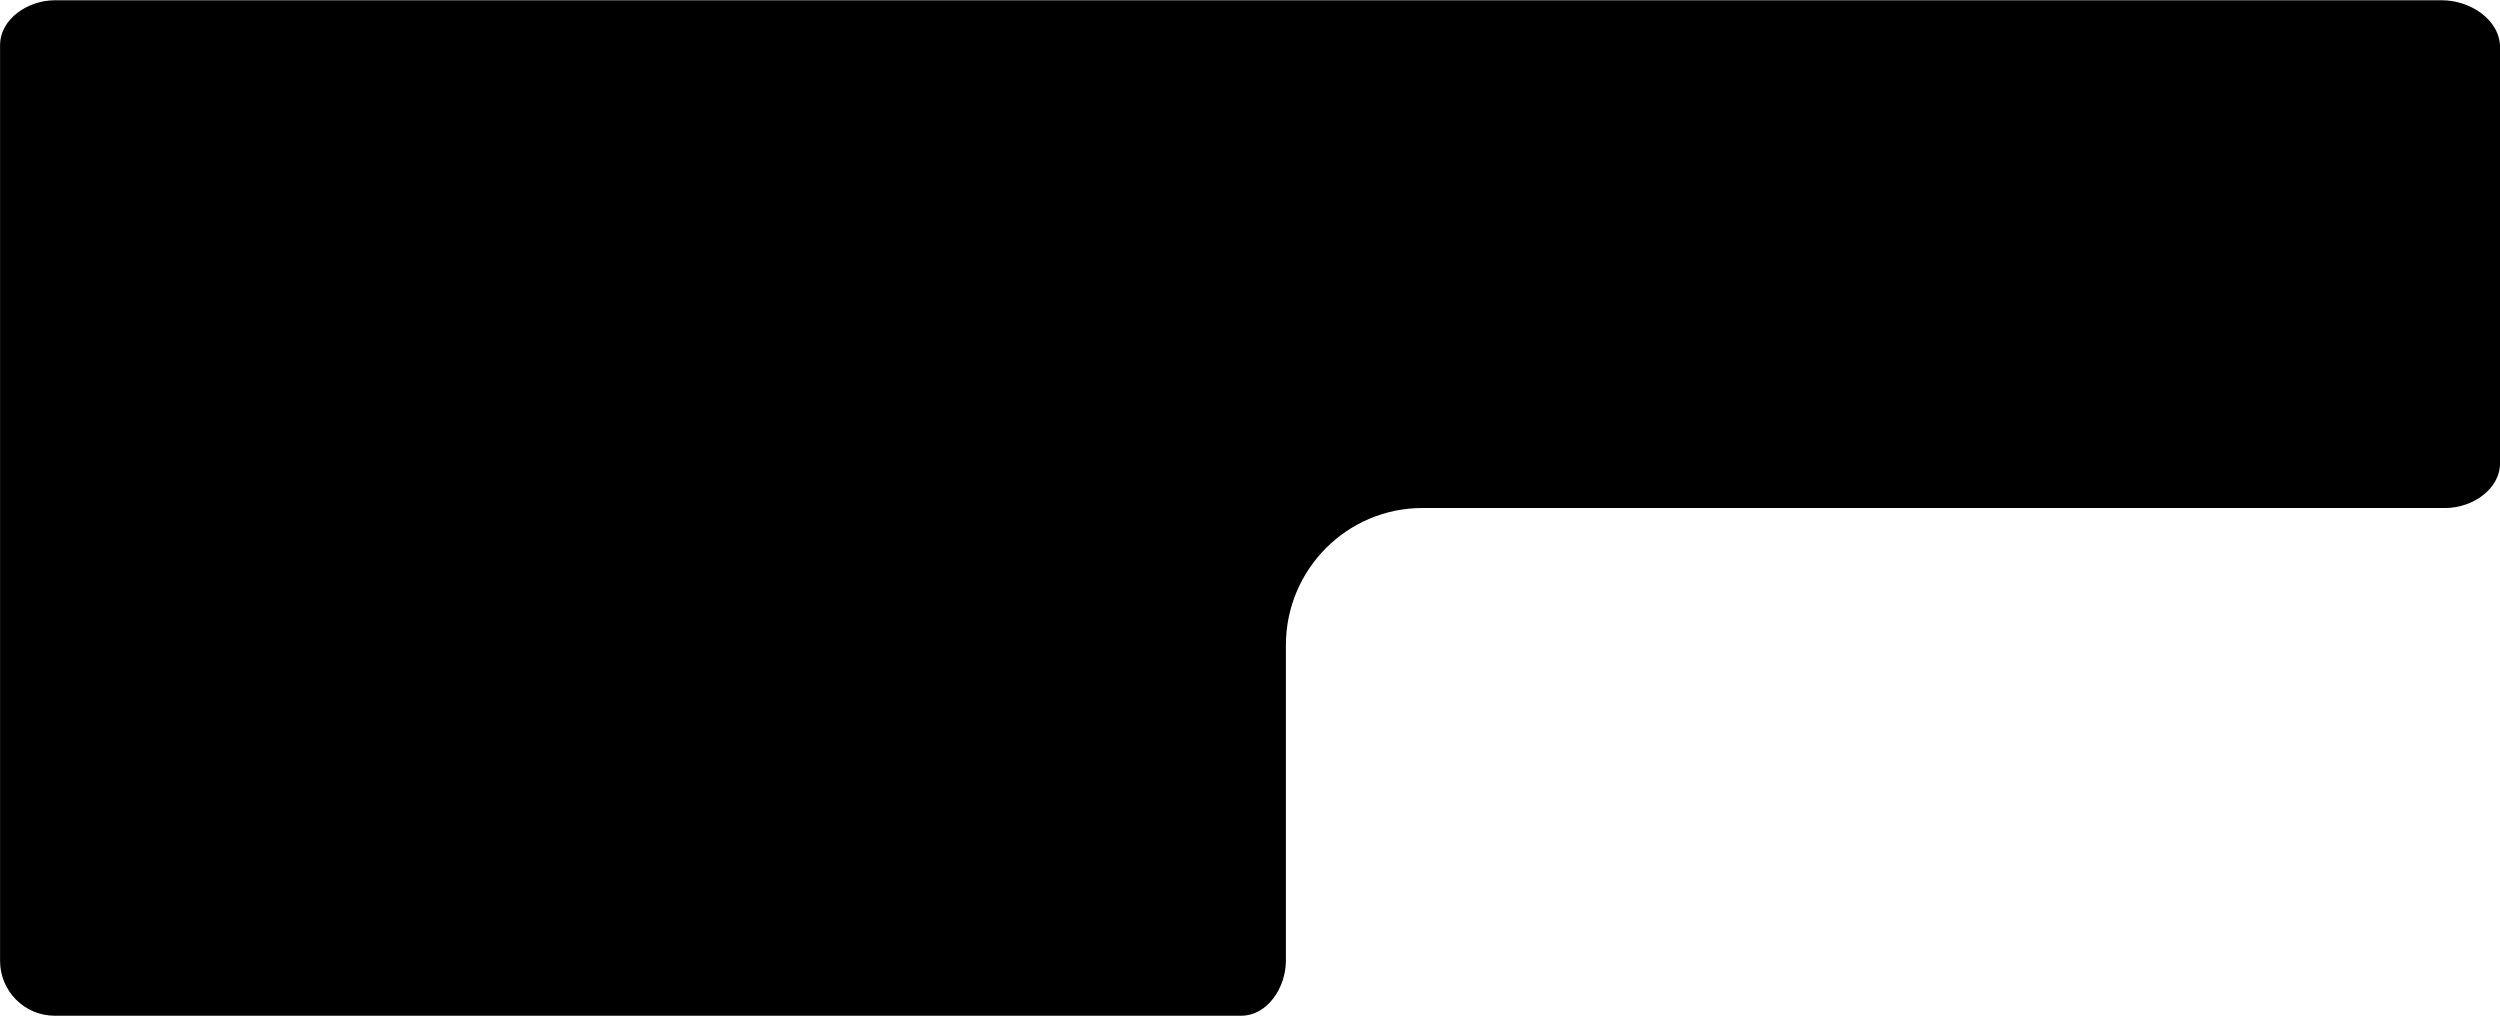
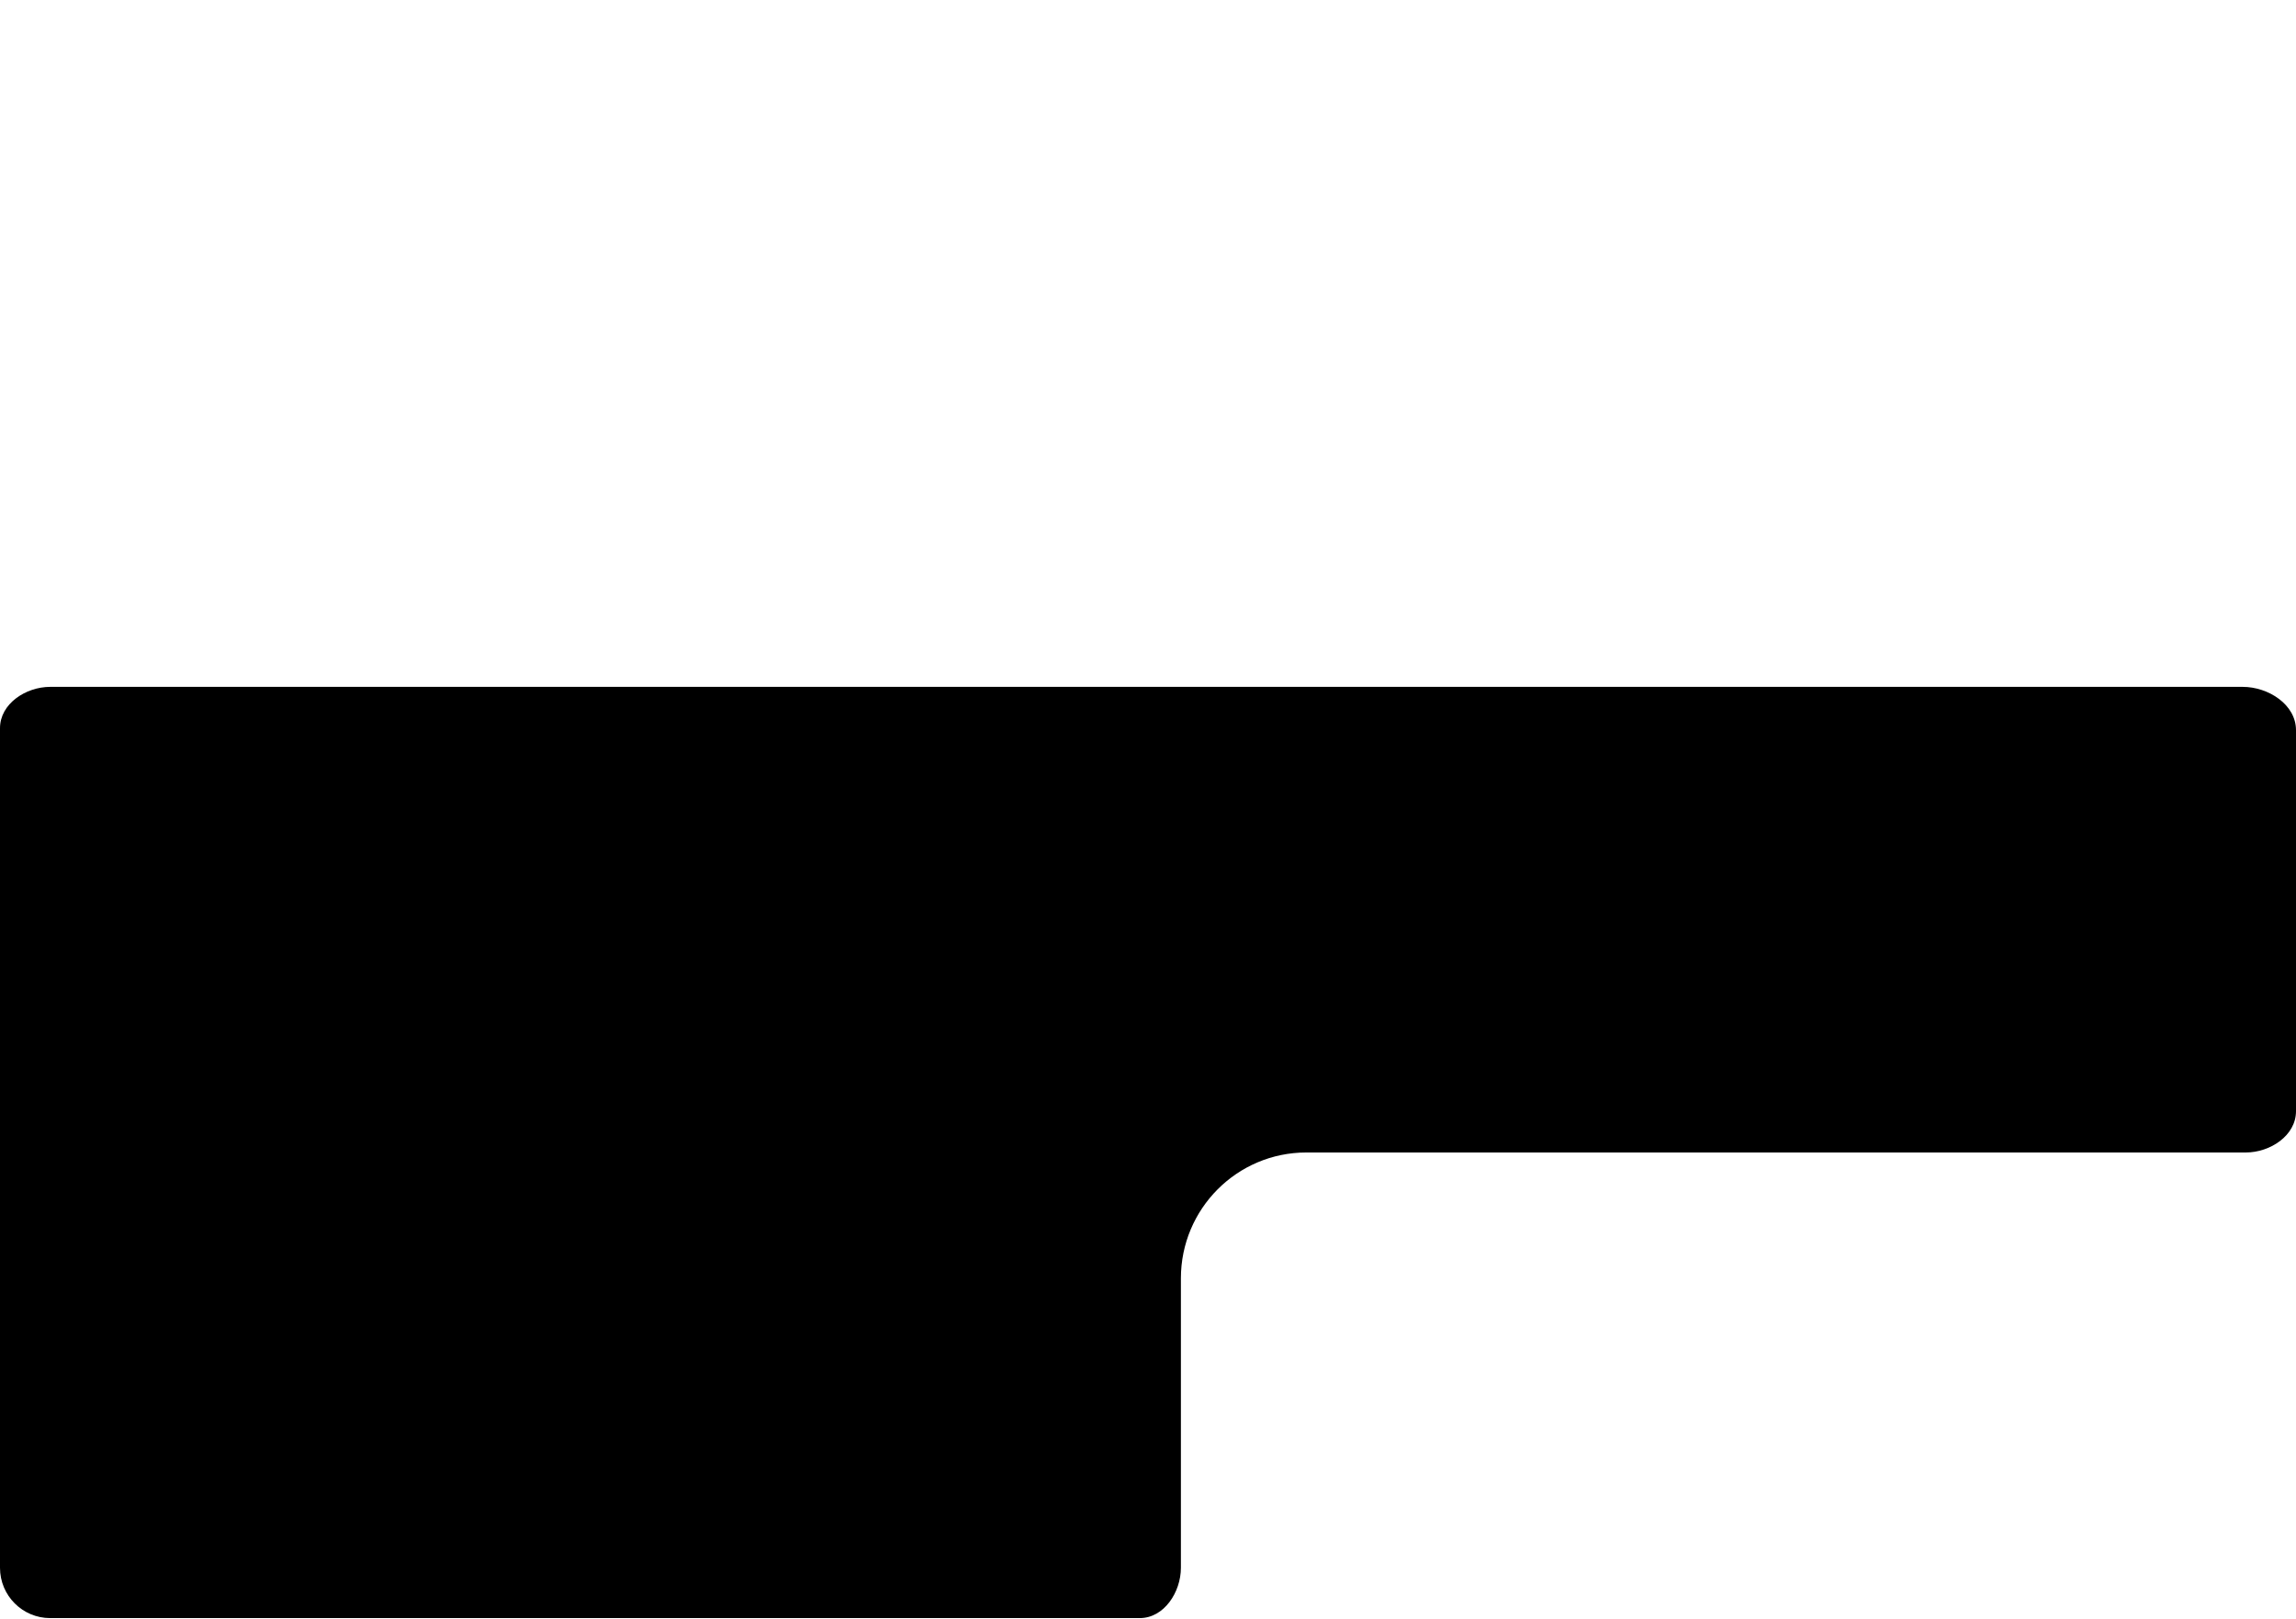
- <svg xmlns="http://www.w3.org/2000/svg" width="731" height="297" viewBox="0 0 731 297" fill="none">
-   <path fill-rule="evenodd" clip-rule="evenodd" d="M714.043 0.08C722.199 0.08 731.019 5.704 731.019 13.898V135.368C731.019 143.158 722.795 148.54 715.041 148.54H415.936C393.875 148.54 375.992 166.505 375.992 188.665V280.951C375.992 288.739 370.632 297 362.879 297H15.996C7.172 297 0.019 289.815 0.019 280.951V13.252C0.019 5.463 8.242 0.08 15.996 0.08H714.043Z" fill="black" />
+ <svg xmlns="http://www.w3.org/2000/svg" width="732" height="516" viewBox="0 0 732 516" fill="none">
+   <path fill-rule="evenodd" clip-rule="evenodd" d="M715.001 219C723.168 219 732 224.624 732 232.818V354.288C732 362.078 723.765 367.46 716 367.46H416.487C394.395 367.46 376.488 385.425 376.488 407.585V499.871C376.488 507.659 371.12 515.92 363.357 515.92H16C7.163 515.92 0 508.735 0 499.871V232.172C0 224.383 8.235 219 16 219H715.001Z" fill="black" />
</svg>
